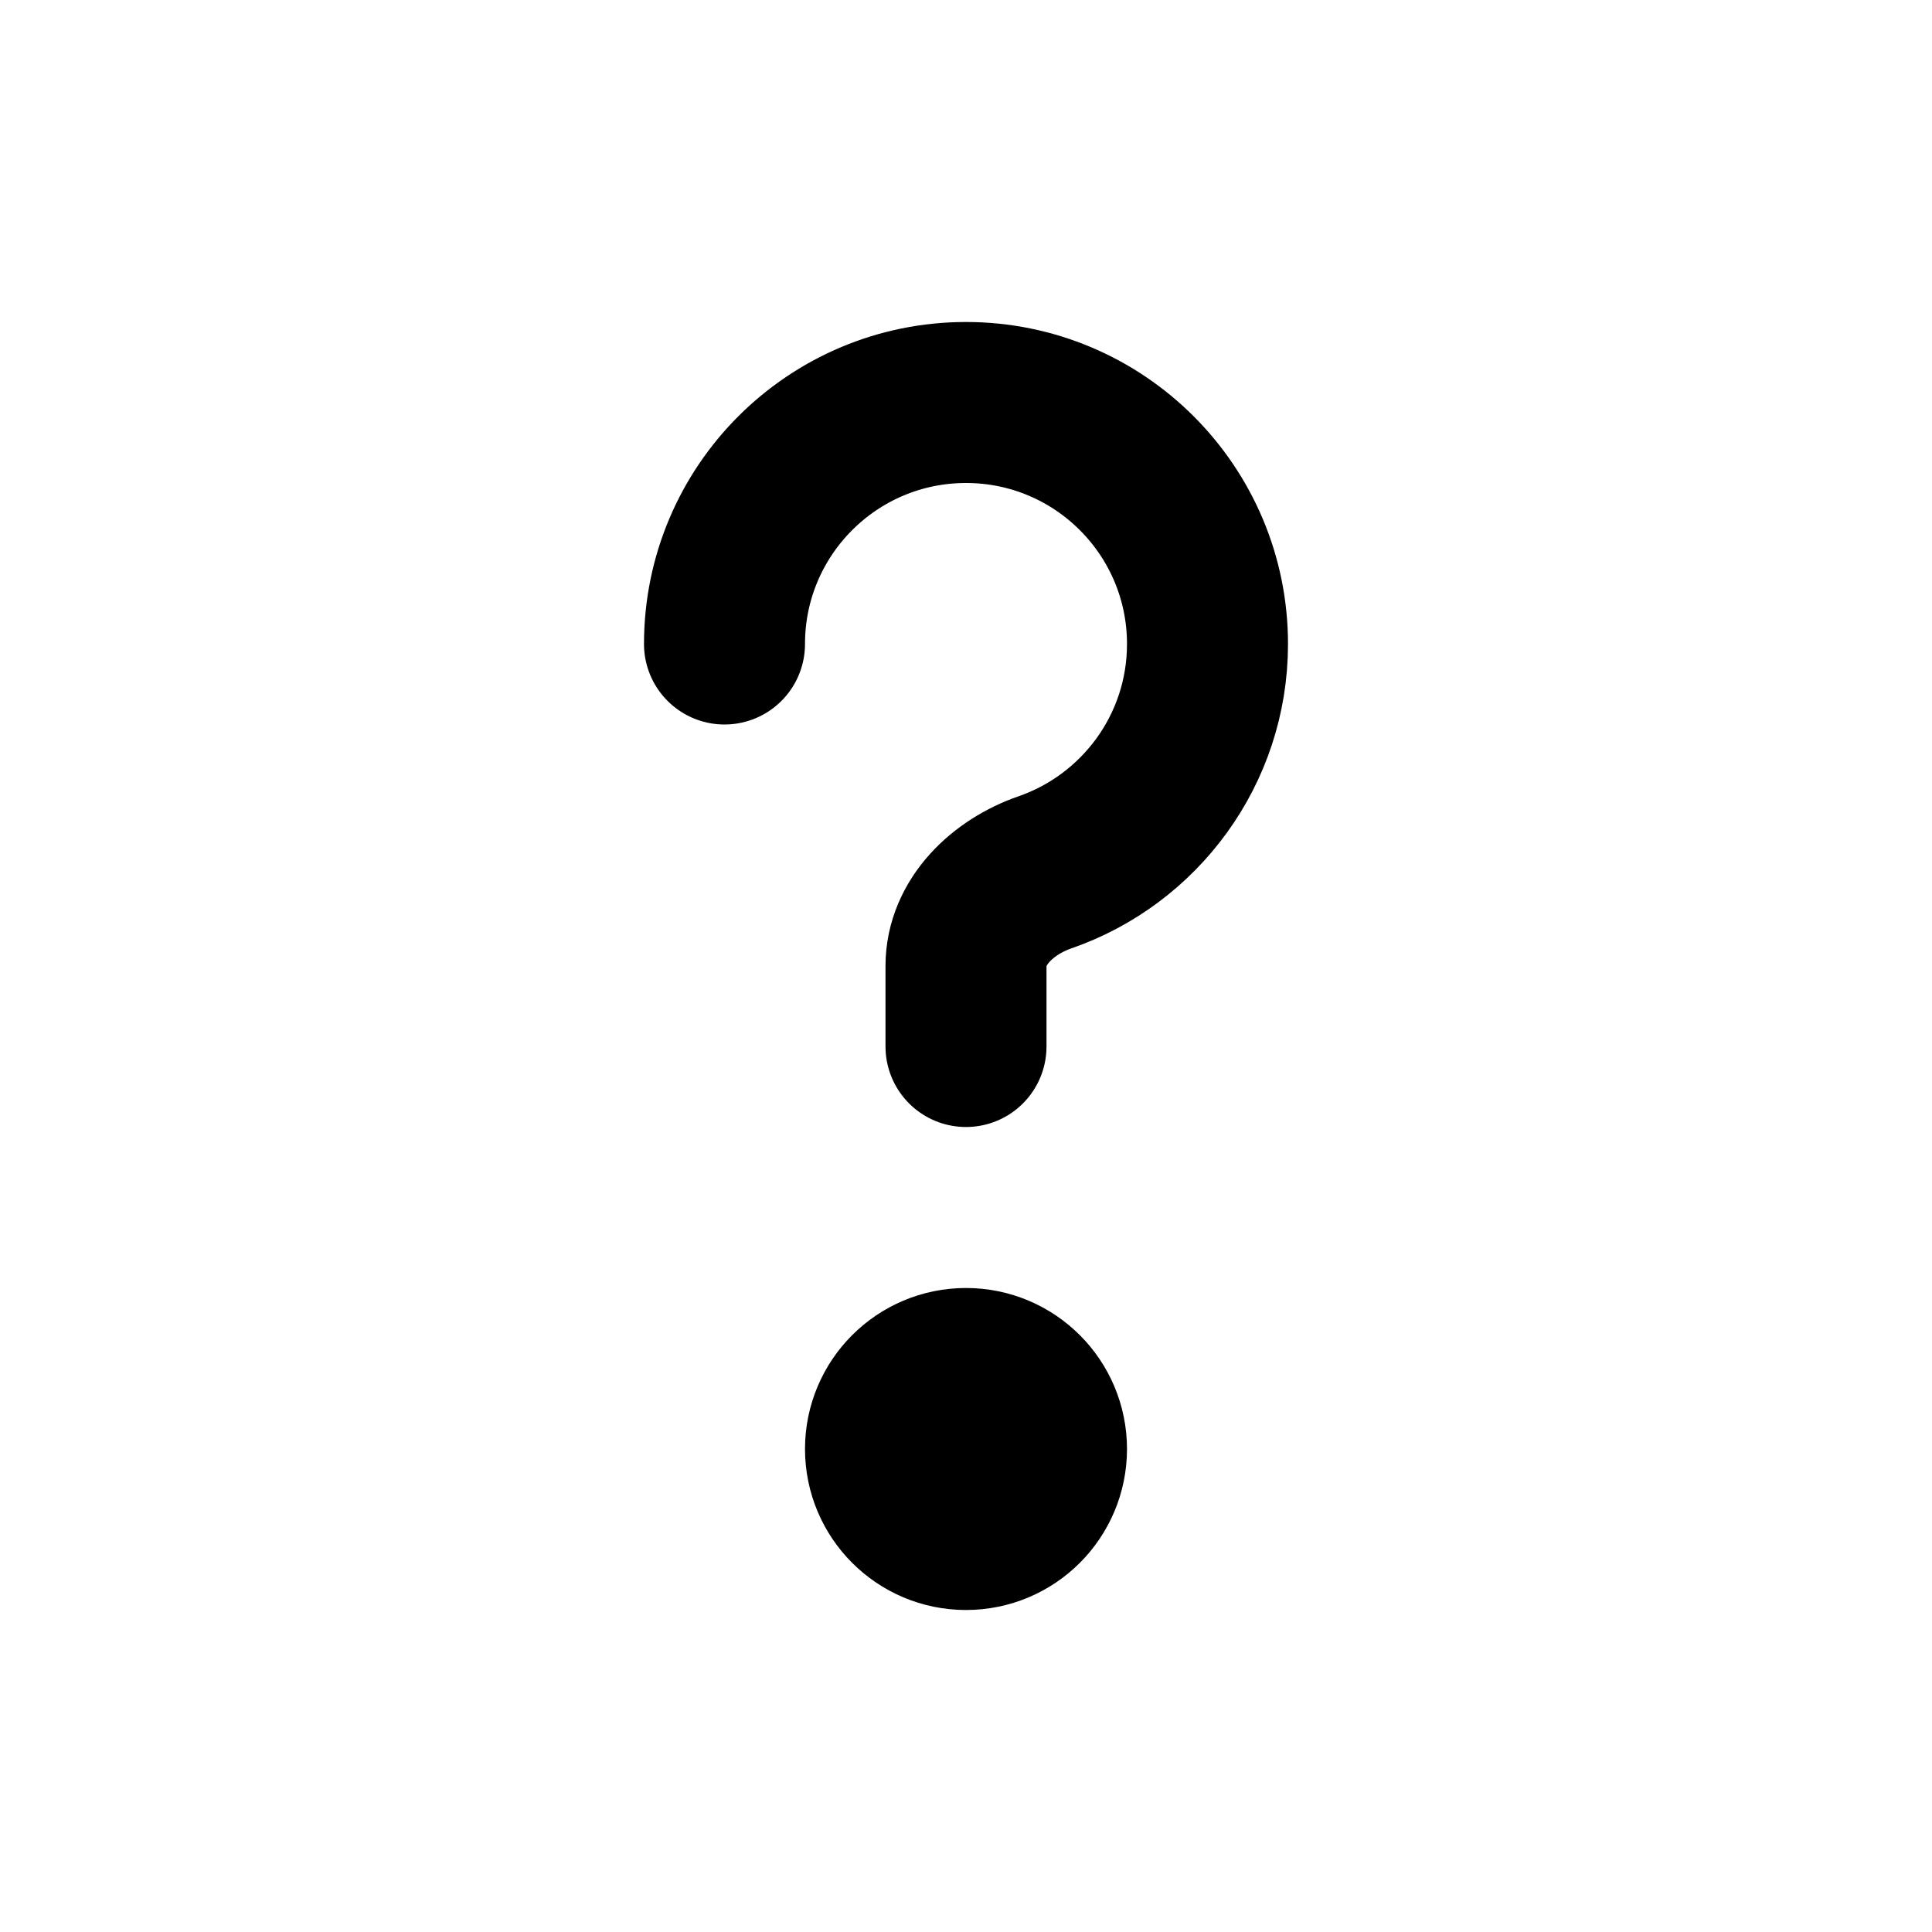
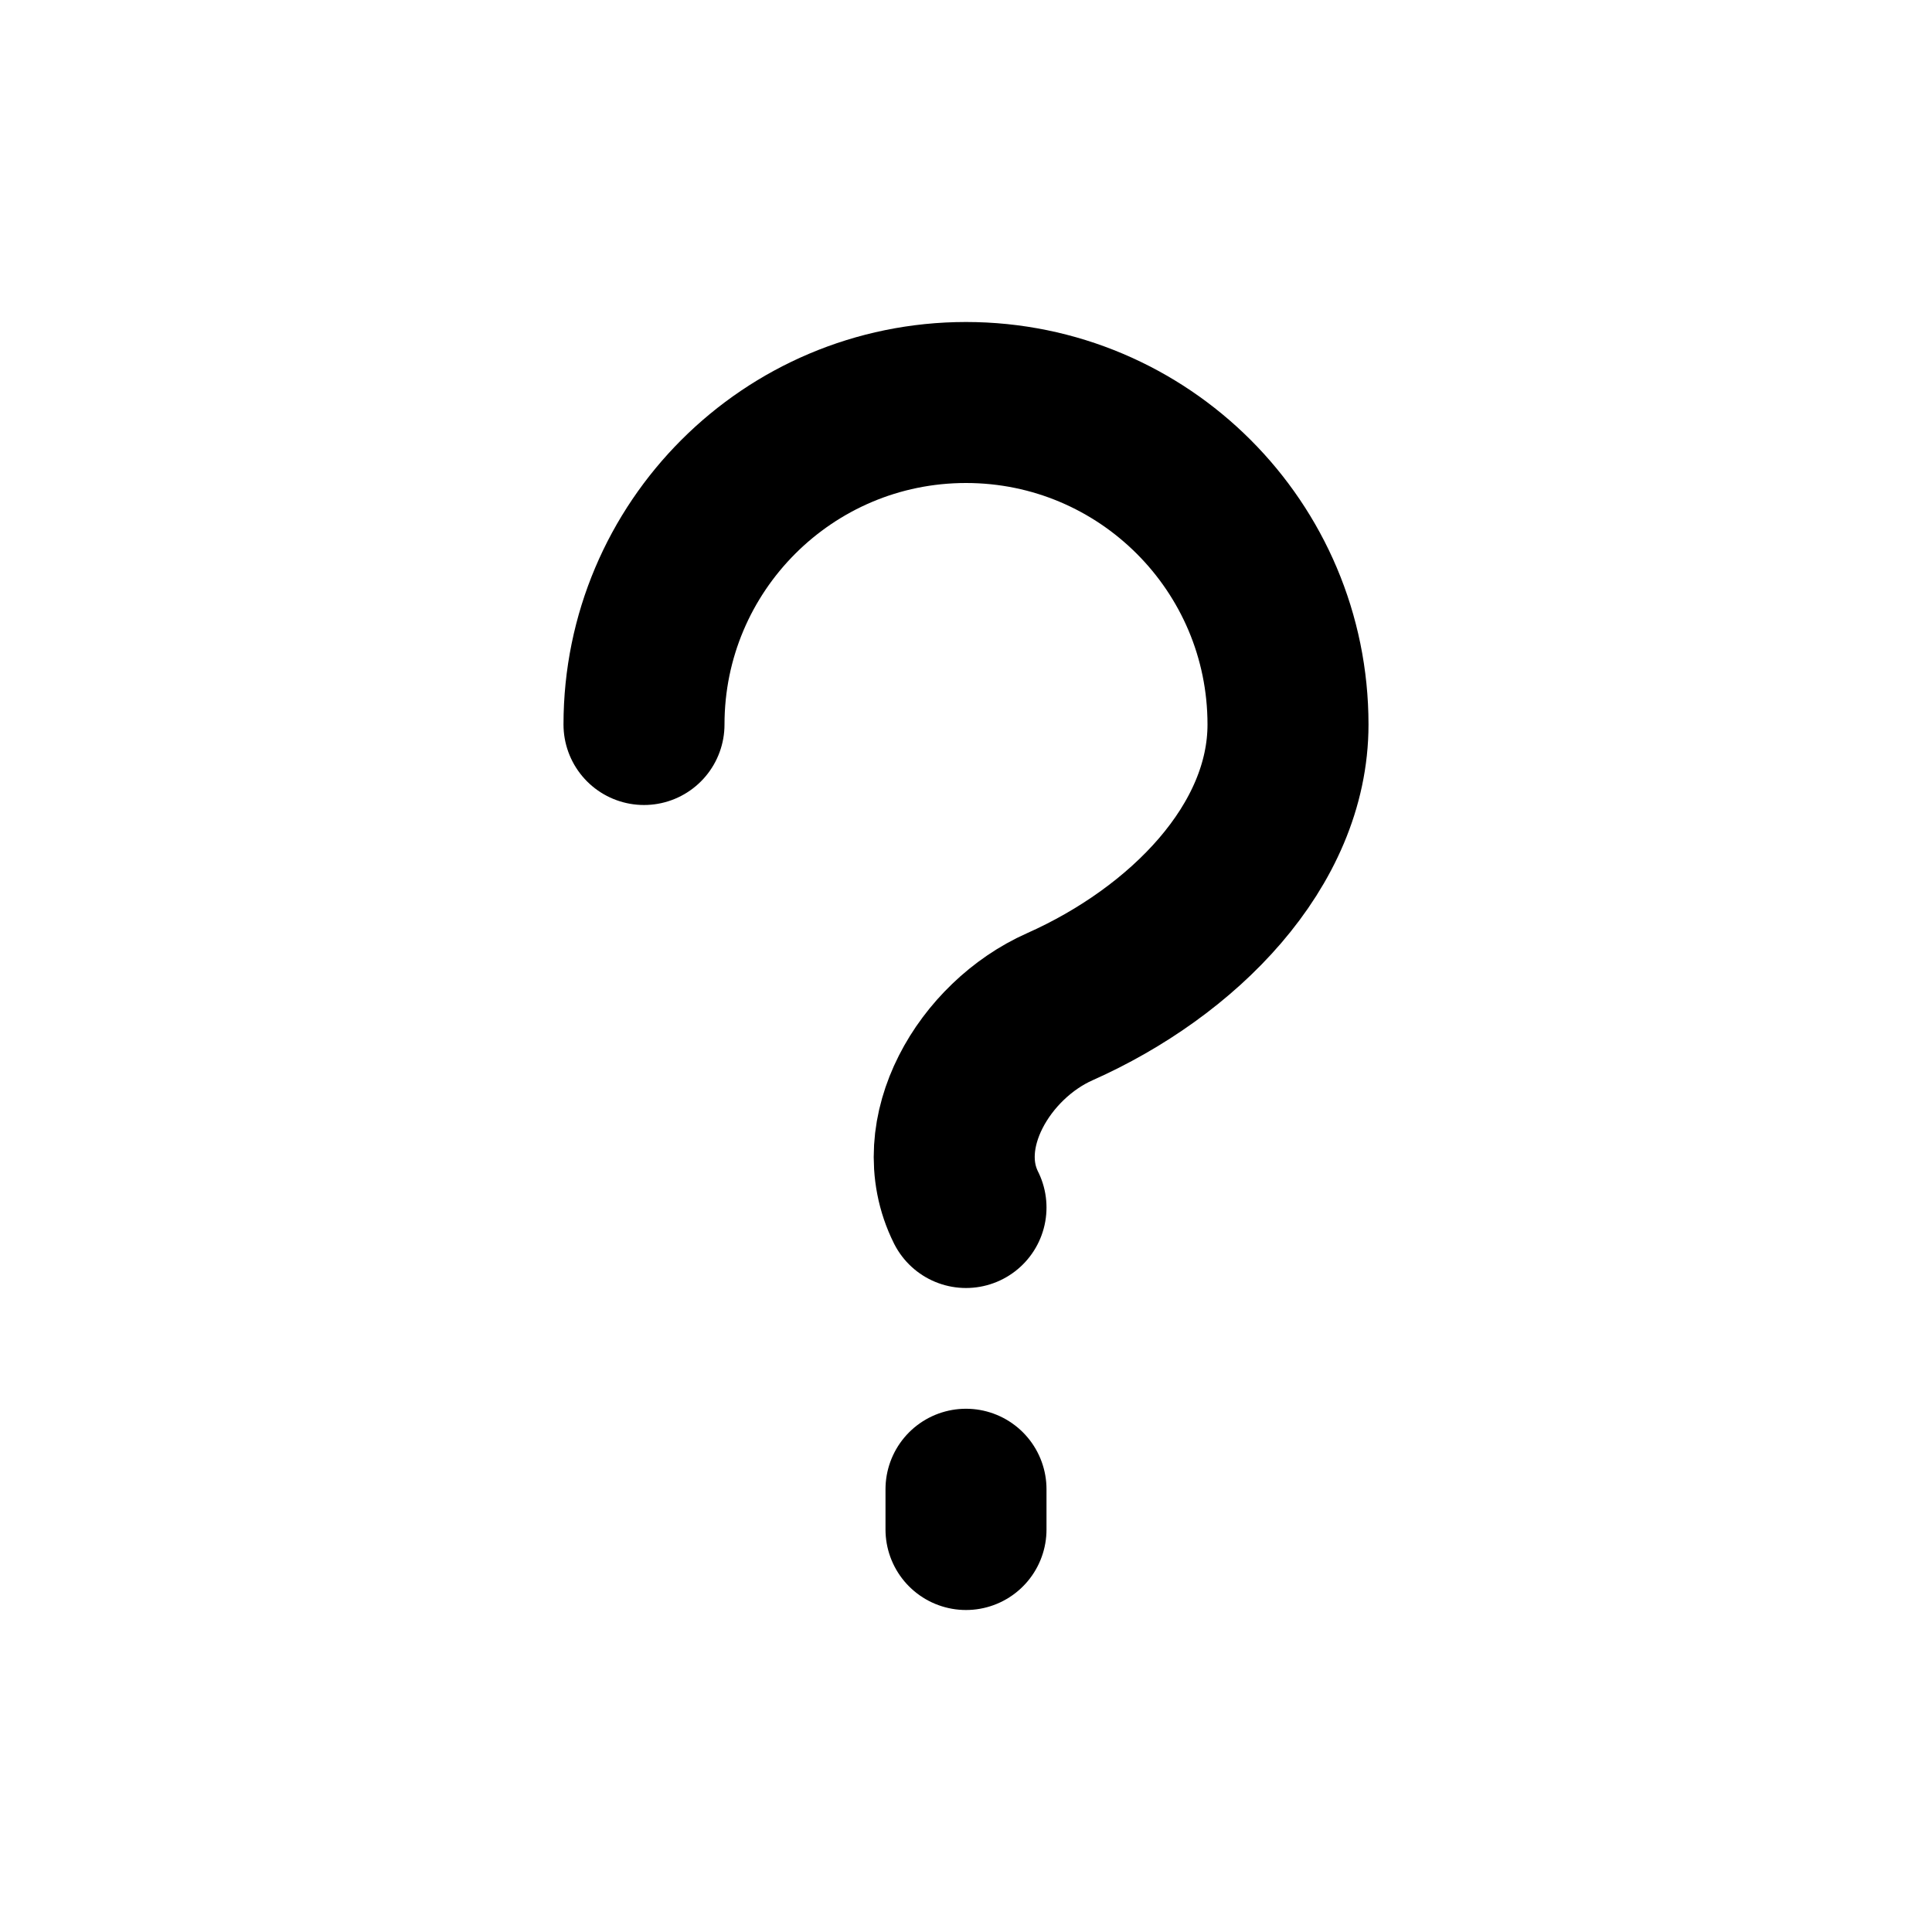
<svg xmlns="http://www.w3.org/2000/svg" width="24" height="24" viewBox="0 0 24 24" fill="none">
-   <circle cx="12" cy="18" r="1" stroke="black" stroke-width="2" />
-   <path d="M9 8C9 6.343 10.343 5 12 5C13.657 5 15 6.343 15 8C15 9.313 14.156 10.429 12.982 10.836C12.46 11.016 12 11.448 12 12V13" stroke="black" stroke-width="2" stroke-linecap="round" />
+   <path d="M8 9C8 6.791 9.791 5 12 5C14.209 5 16 6.791 16 9C16 10.51 14.696 11.825 13.165 12.506C12.226 12.923 11.541 14.081 12 15V15" stroke="black" stroke-width="2" stroke-linecap="round" />
+   <path d="M12 19V18.5" stroke="black" stroke-width="2" stroke-linecap="round" stroke-linejoin="round" />
</svg>
